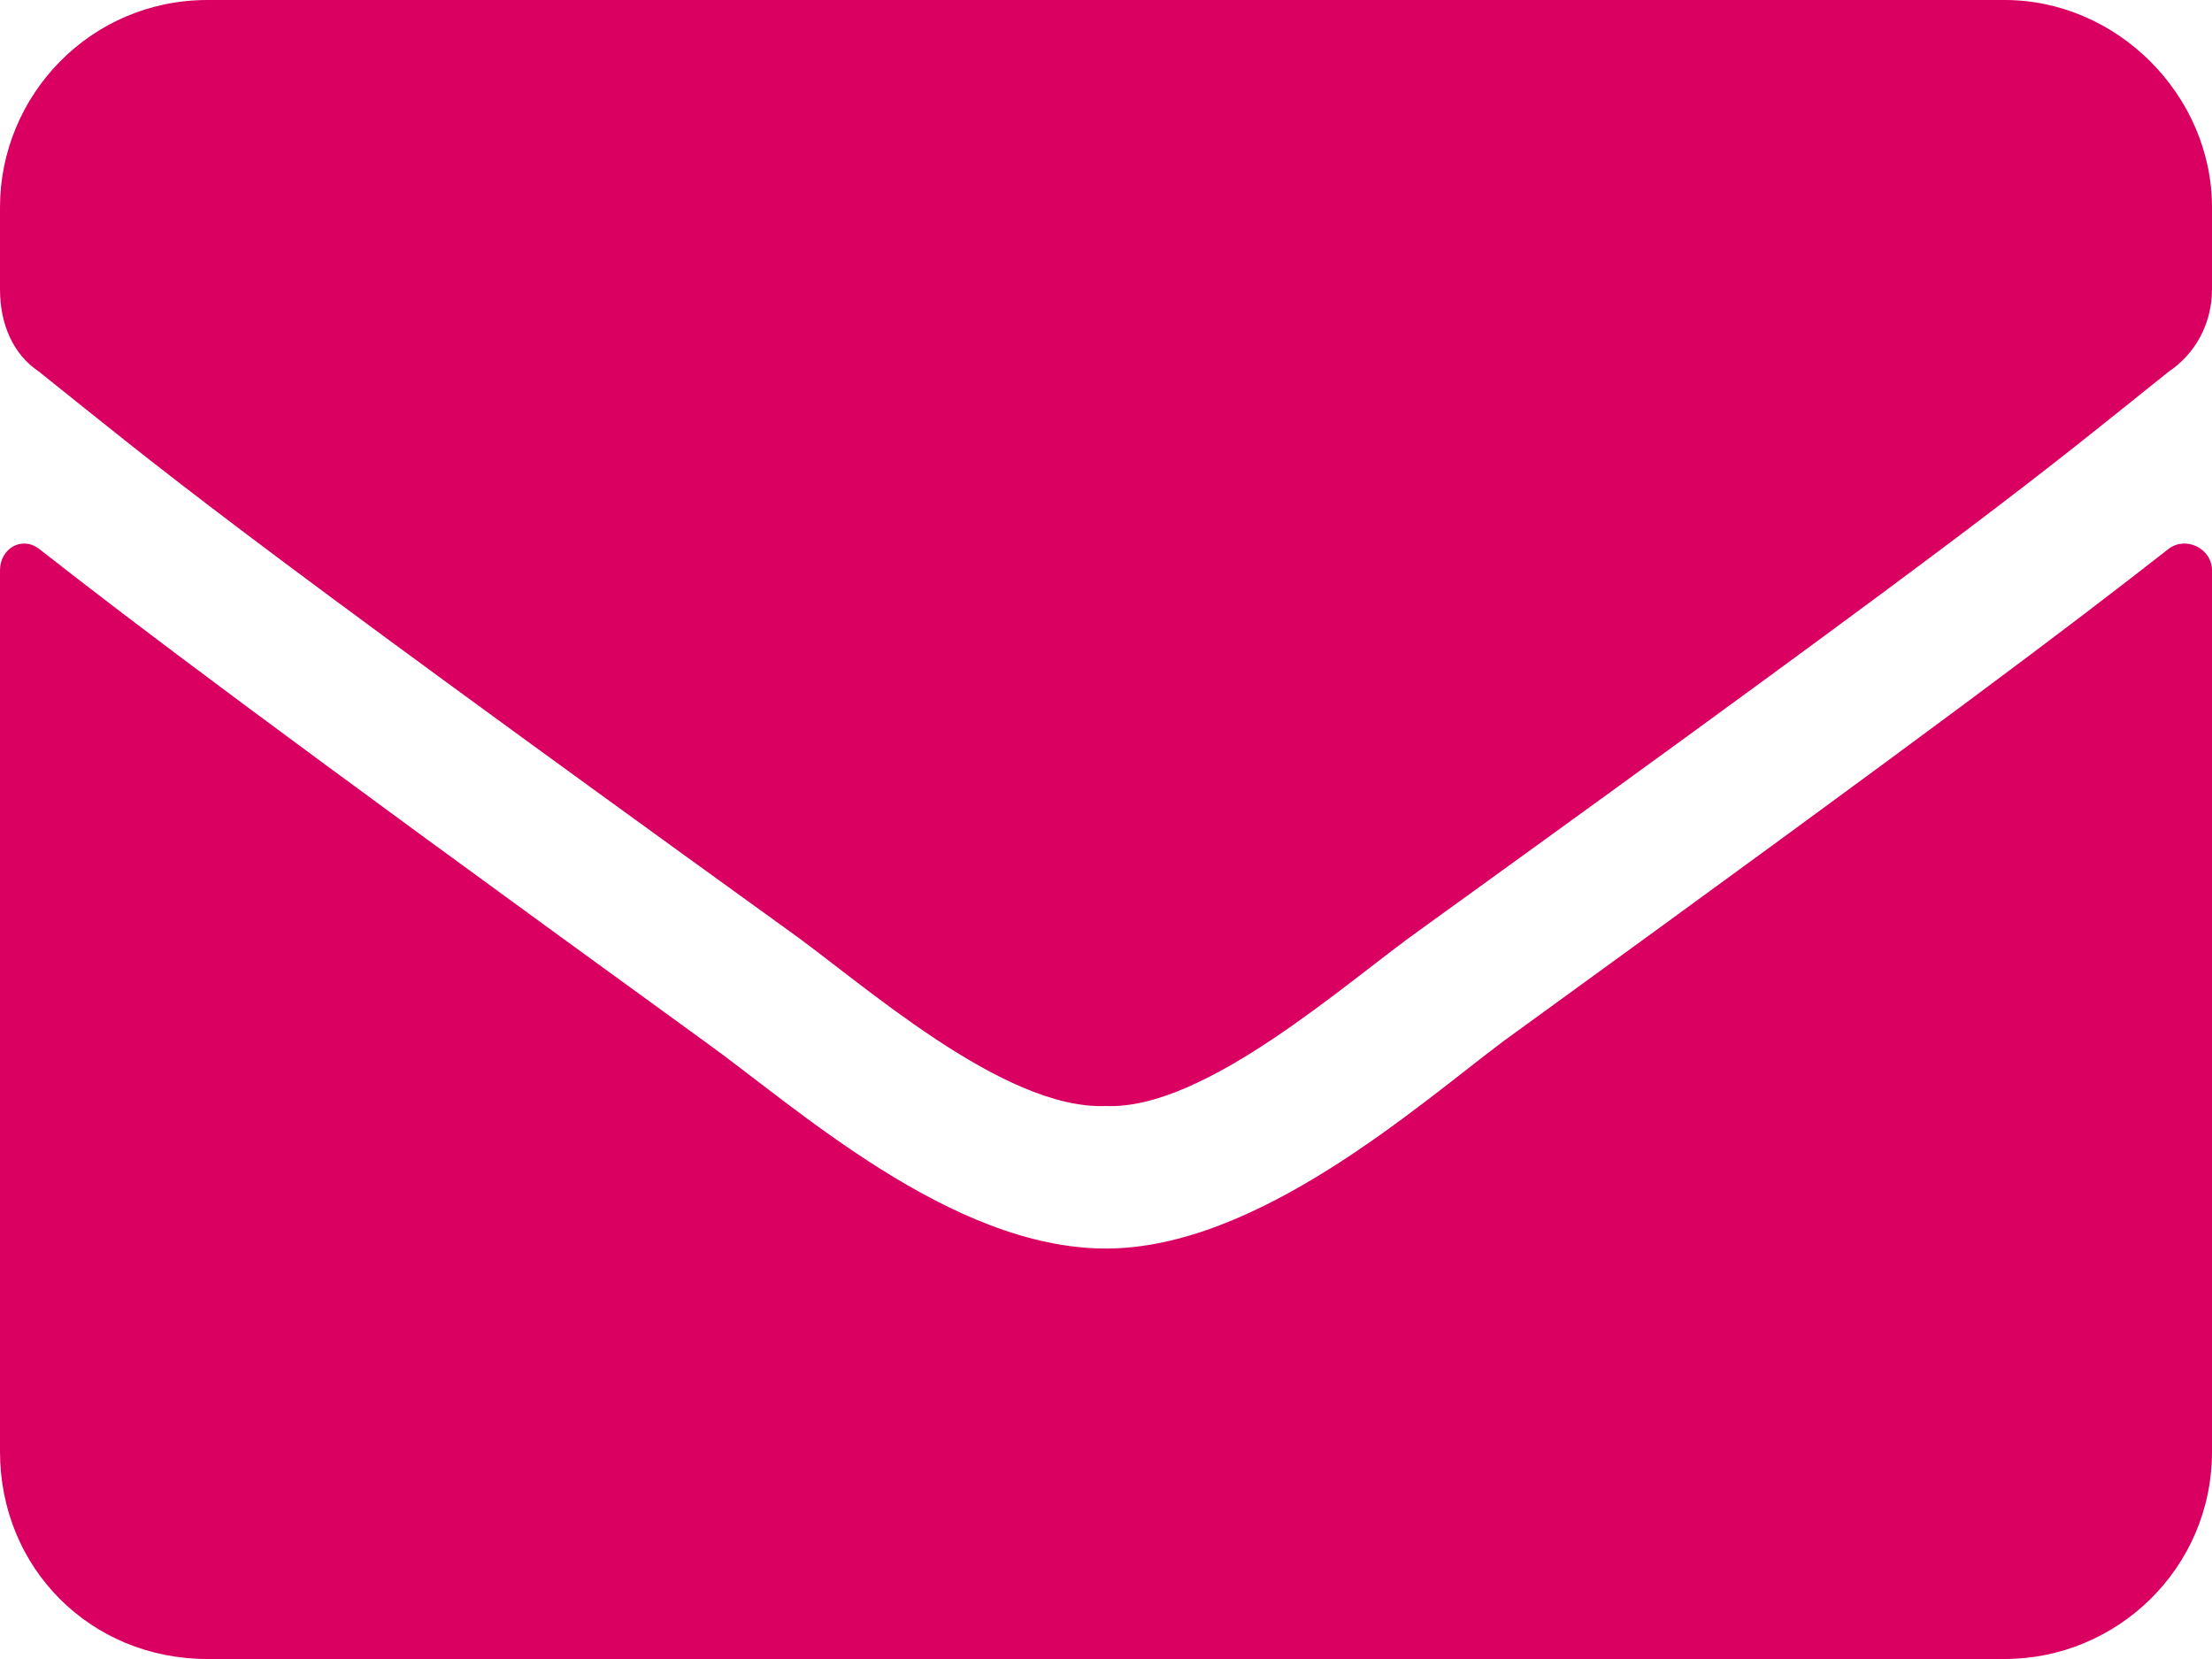
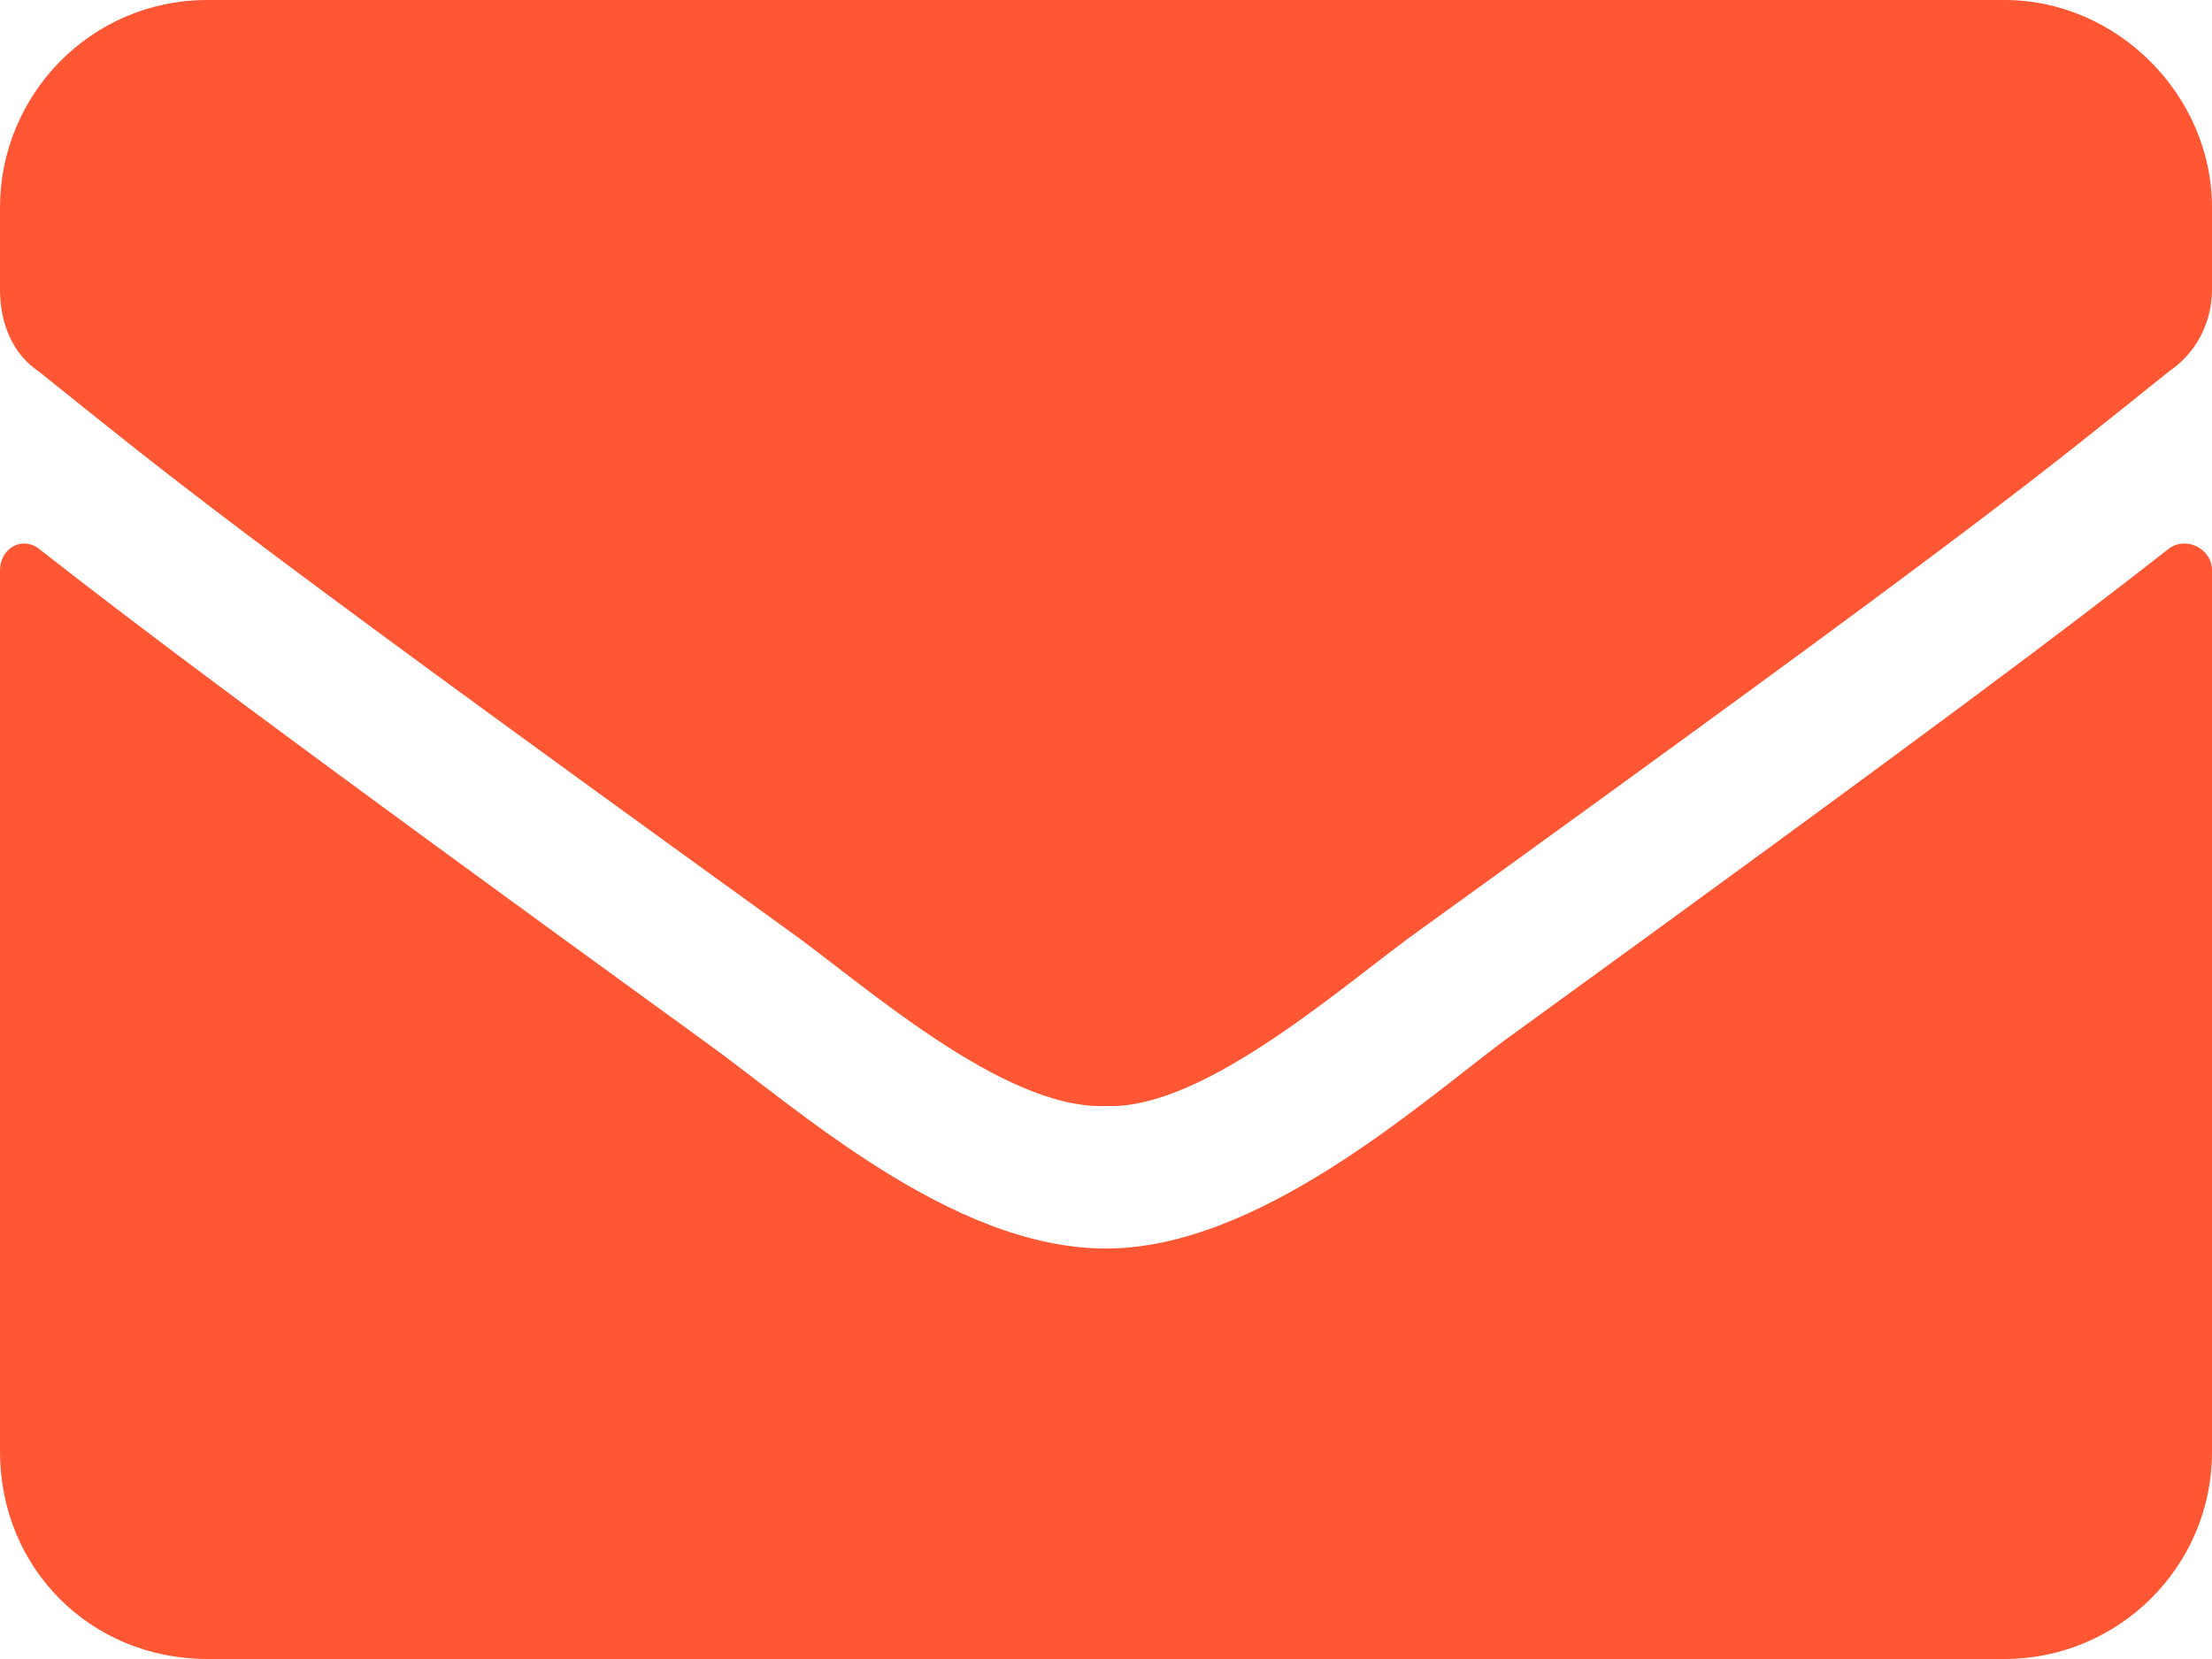
- <svg xmlns="http://www.w3.org/2000/svg" width="32" height="24" viewBox="0 0 32 24" fill="none">
-   <path d="M31.375 7.938C29.938 9.062 28.125 10.438 21.75 15.062C20.5 16 18.188 18.062 16 18.062C13.75 18.062 11.5 16 10.188 15.062C3.812 10.438 2 9.062 0.562 7.938C0.312 7.75 0 7.938 0 8.25V21C0 22.688 1.312 24 3 24H29C30.625 24 32 22.688 32 21V8.25C32 7.938 31.625 7.75 31.375 7.938ZM16 16C17.438 16.062 19.5 14.188 20.562 13.438C28.875 7.438 29.5 6.875 31.375 5.375C31.75 5.125 32 4.688 32 4.188V3C32 1.375 30.625 0 29 0H3C1.312 0 0 1.375 0 3V4.188C0 4.688 0.188 5.125 0.562 5.375C2.438 6.875 3.062 7.438 11.375 13.438C12.438 14.188 14.5 16.062 16 16Z" fill="#D90062" />
+ <svg xmlns="http://www.w3.org/2000/svg" width="32px" height="24px" viewBox="0 0 32 24" fill="none" transform="rotate(0) scale(1, 1)">
+   <path d="M31.375 7.938C29.938 9.062 28.125 10.438 21.75 15.062C20.5 16 18.188 18.062 16 18.062C13.75 18.062 11.5 16 10.188 15.062C3.812 10.438 2 9.062 0.562 7.938C0.312 7.75 0 7.938 0 8.25V21C0 22.688 1.312 24 3 24H29C30.625 24 32 22.688 32 21V8.25C32 7.938 31.625 7.75 31.375 7.938ZM16 16C17.438 16.062 19.5 14.188 20.562 13.438C28.875 7.438 29.5 6.875 31.375 5.375C31.75 5.125 32 4.688 32 4.188V3C32 1.375 30.625 0 29 0H3C1.312 0 0 1.375 0 3V4.188C0 4.688 0.188 5.125 0.562 5.375C2.438 6.875 3.062 7.438 11.375 13.438C12.438 14.188 14.5 16.062 16 16Z" fill="#ff5733" />
</svg>
